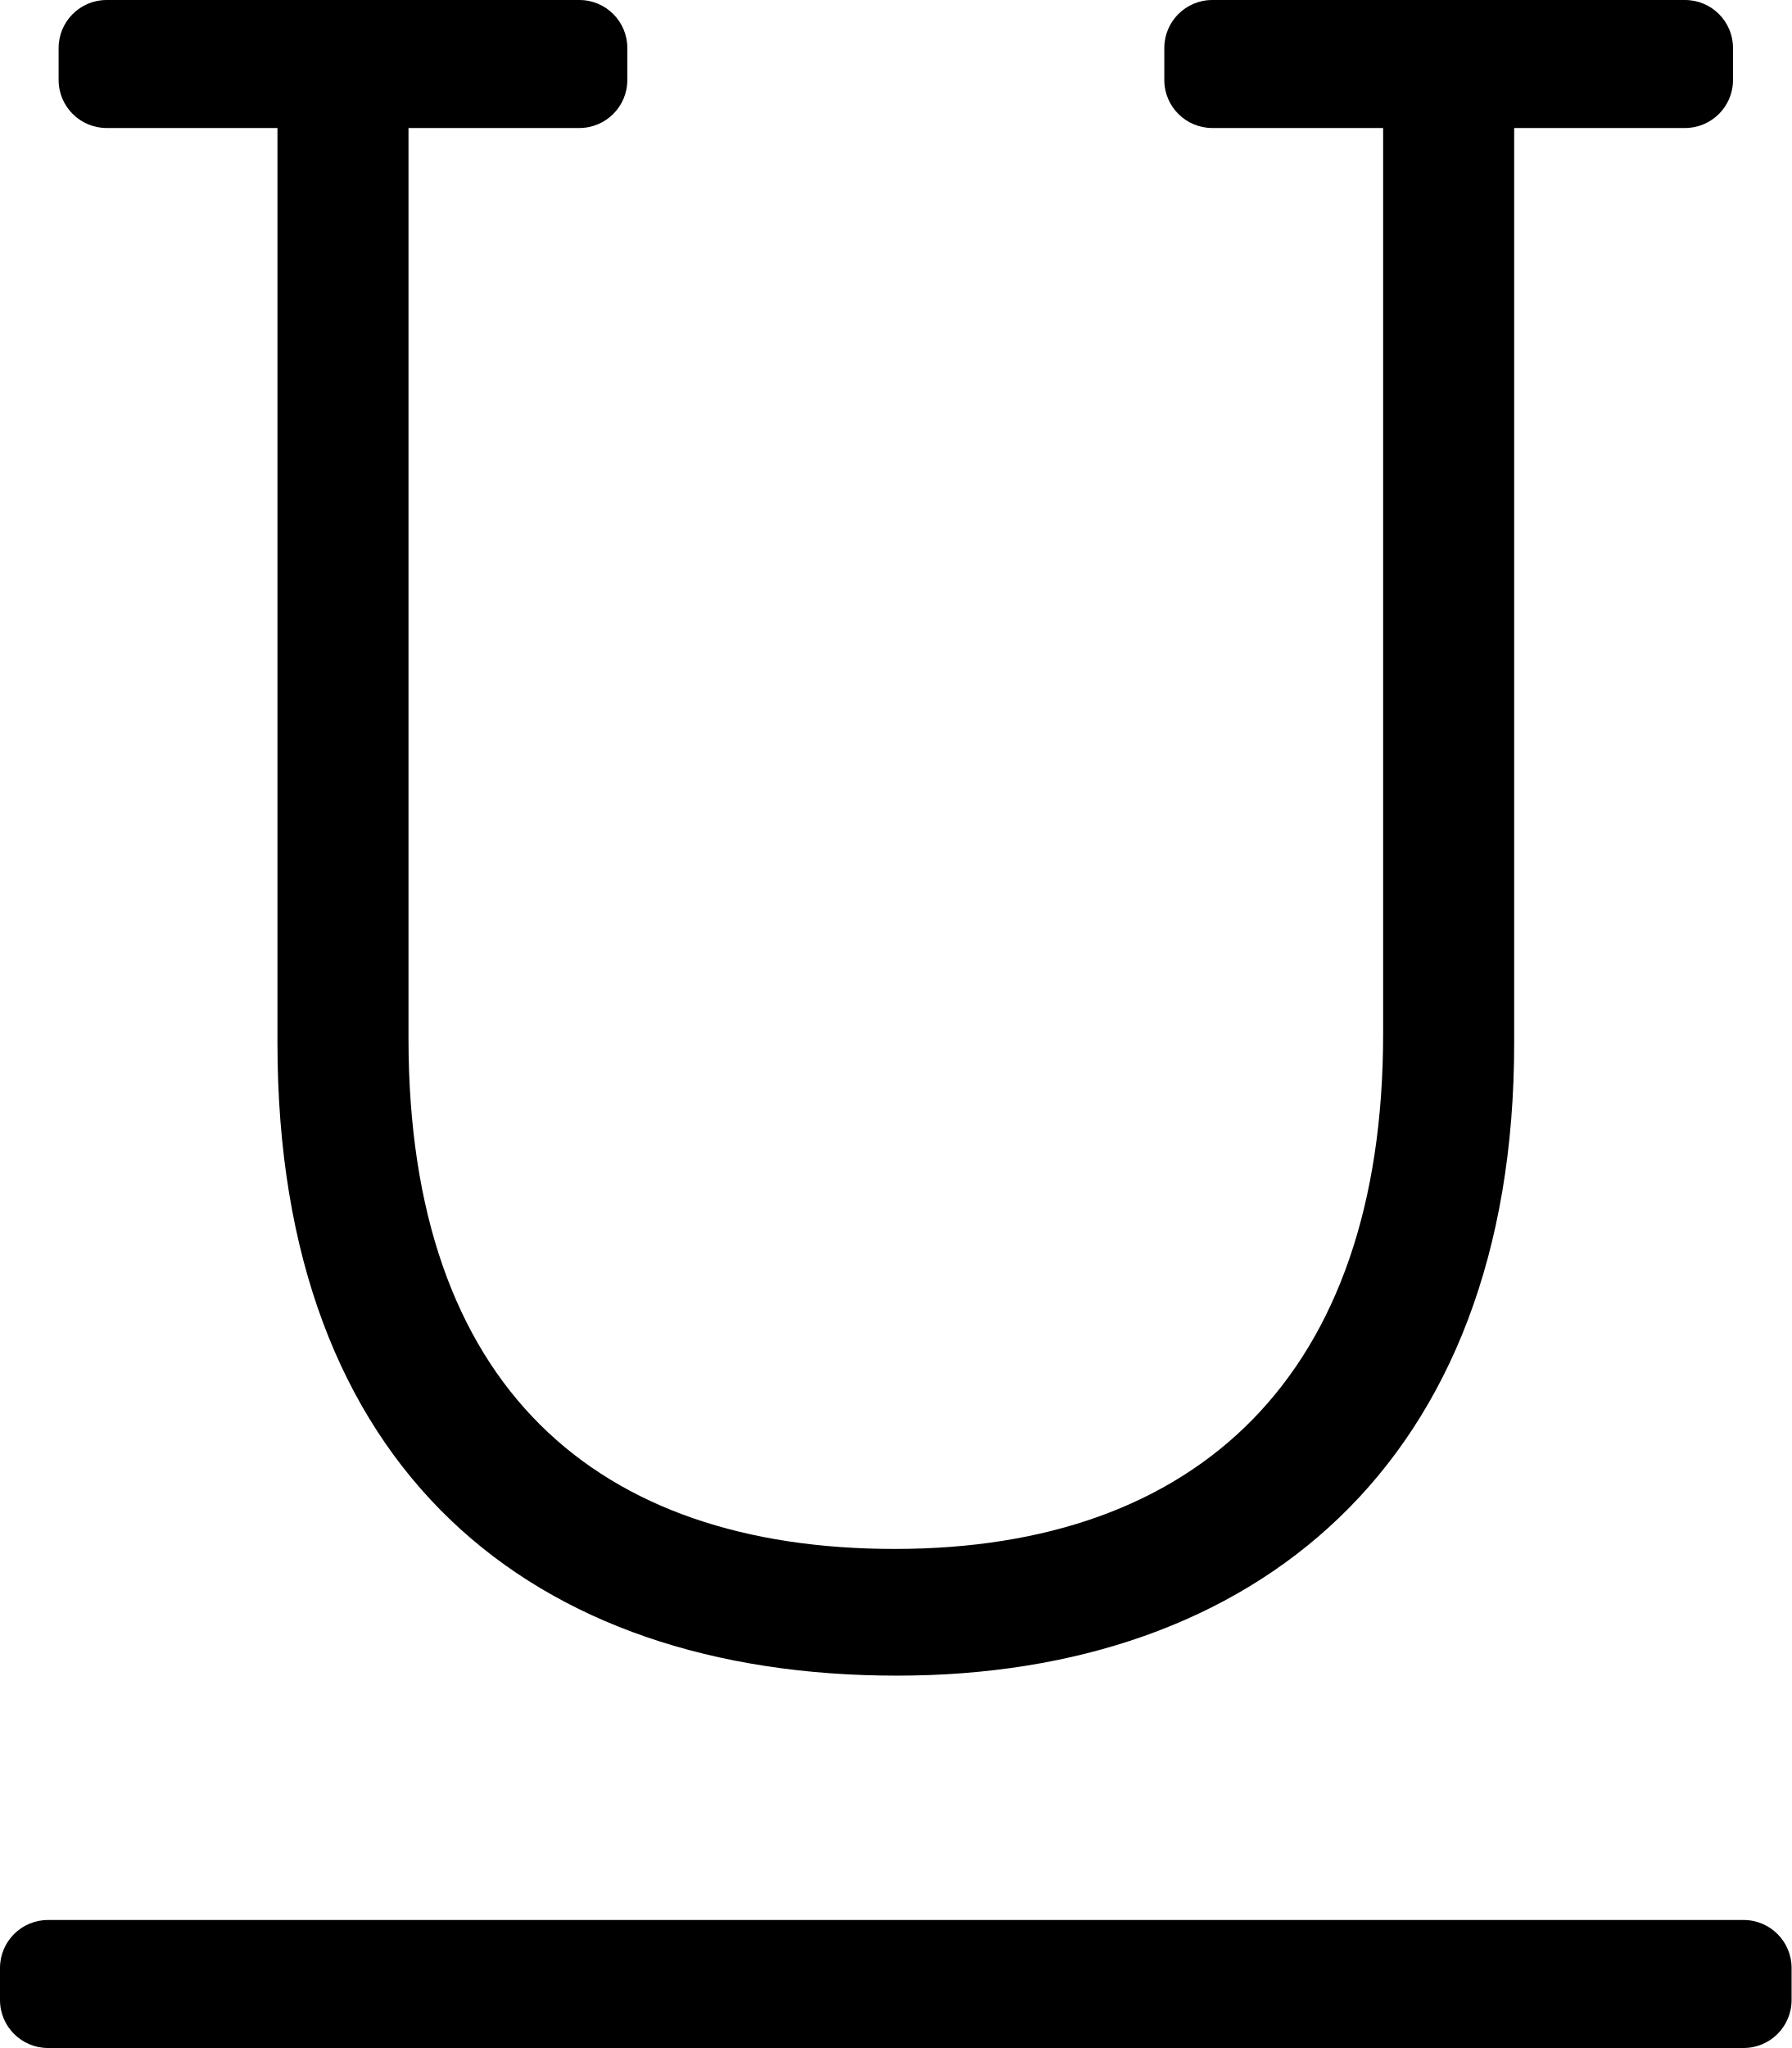
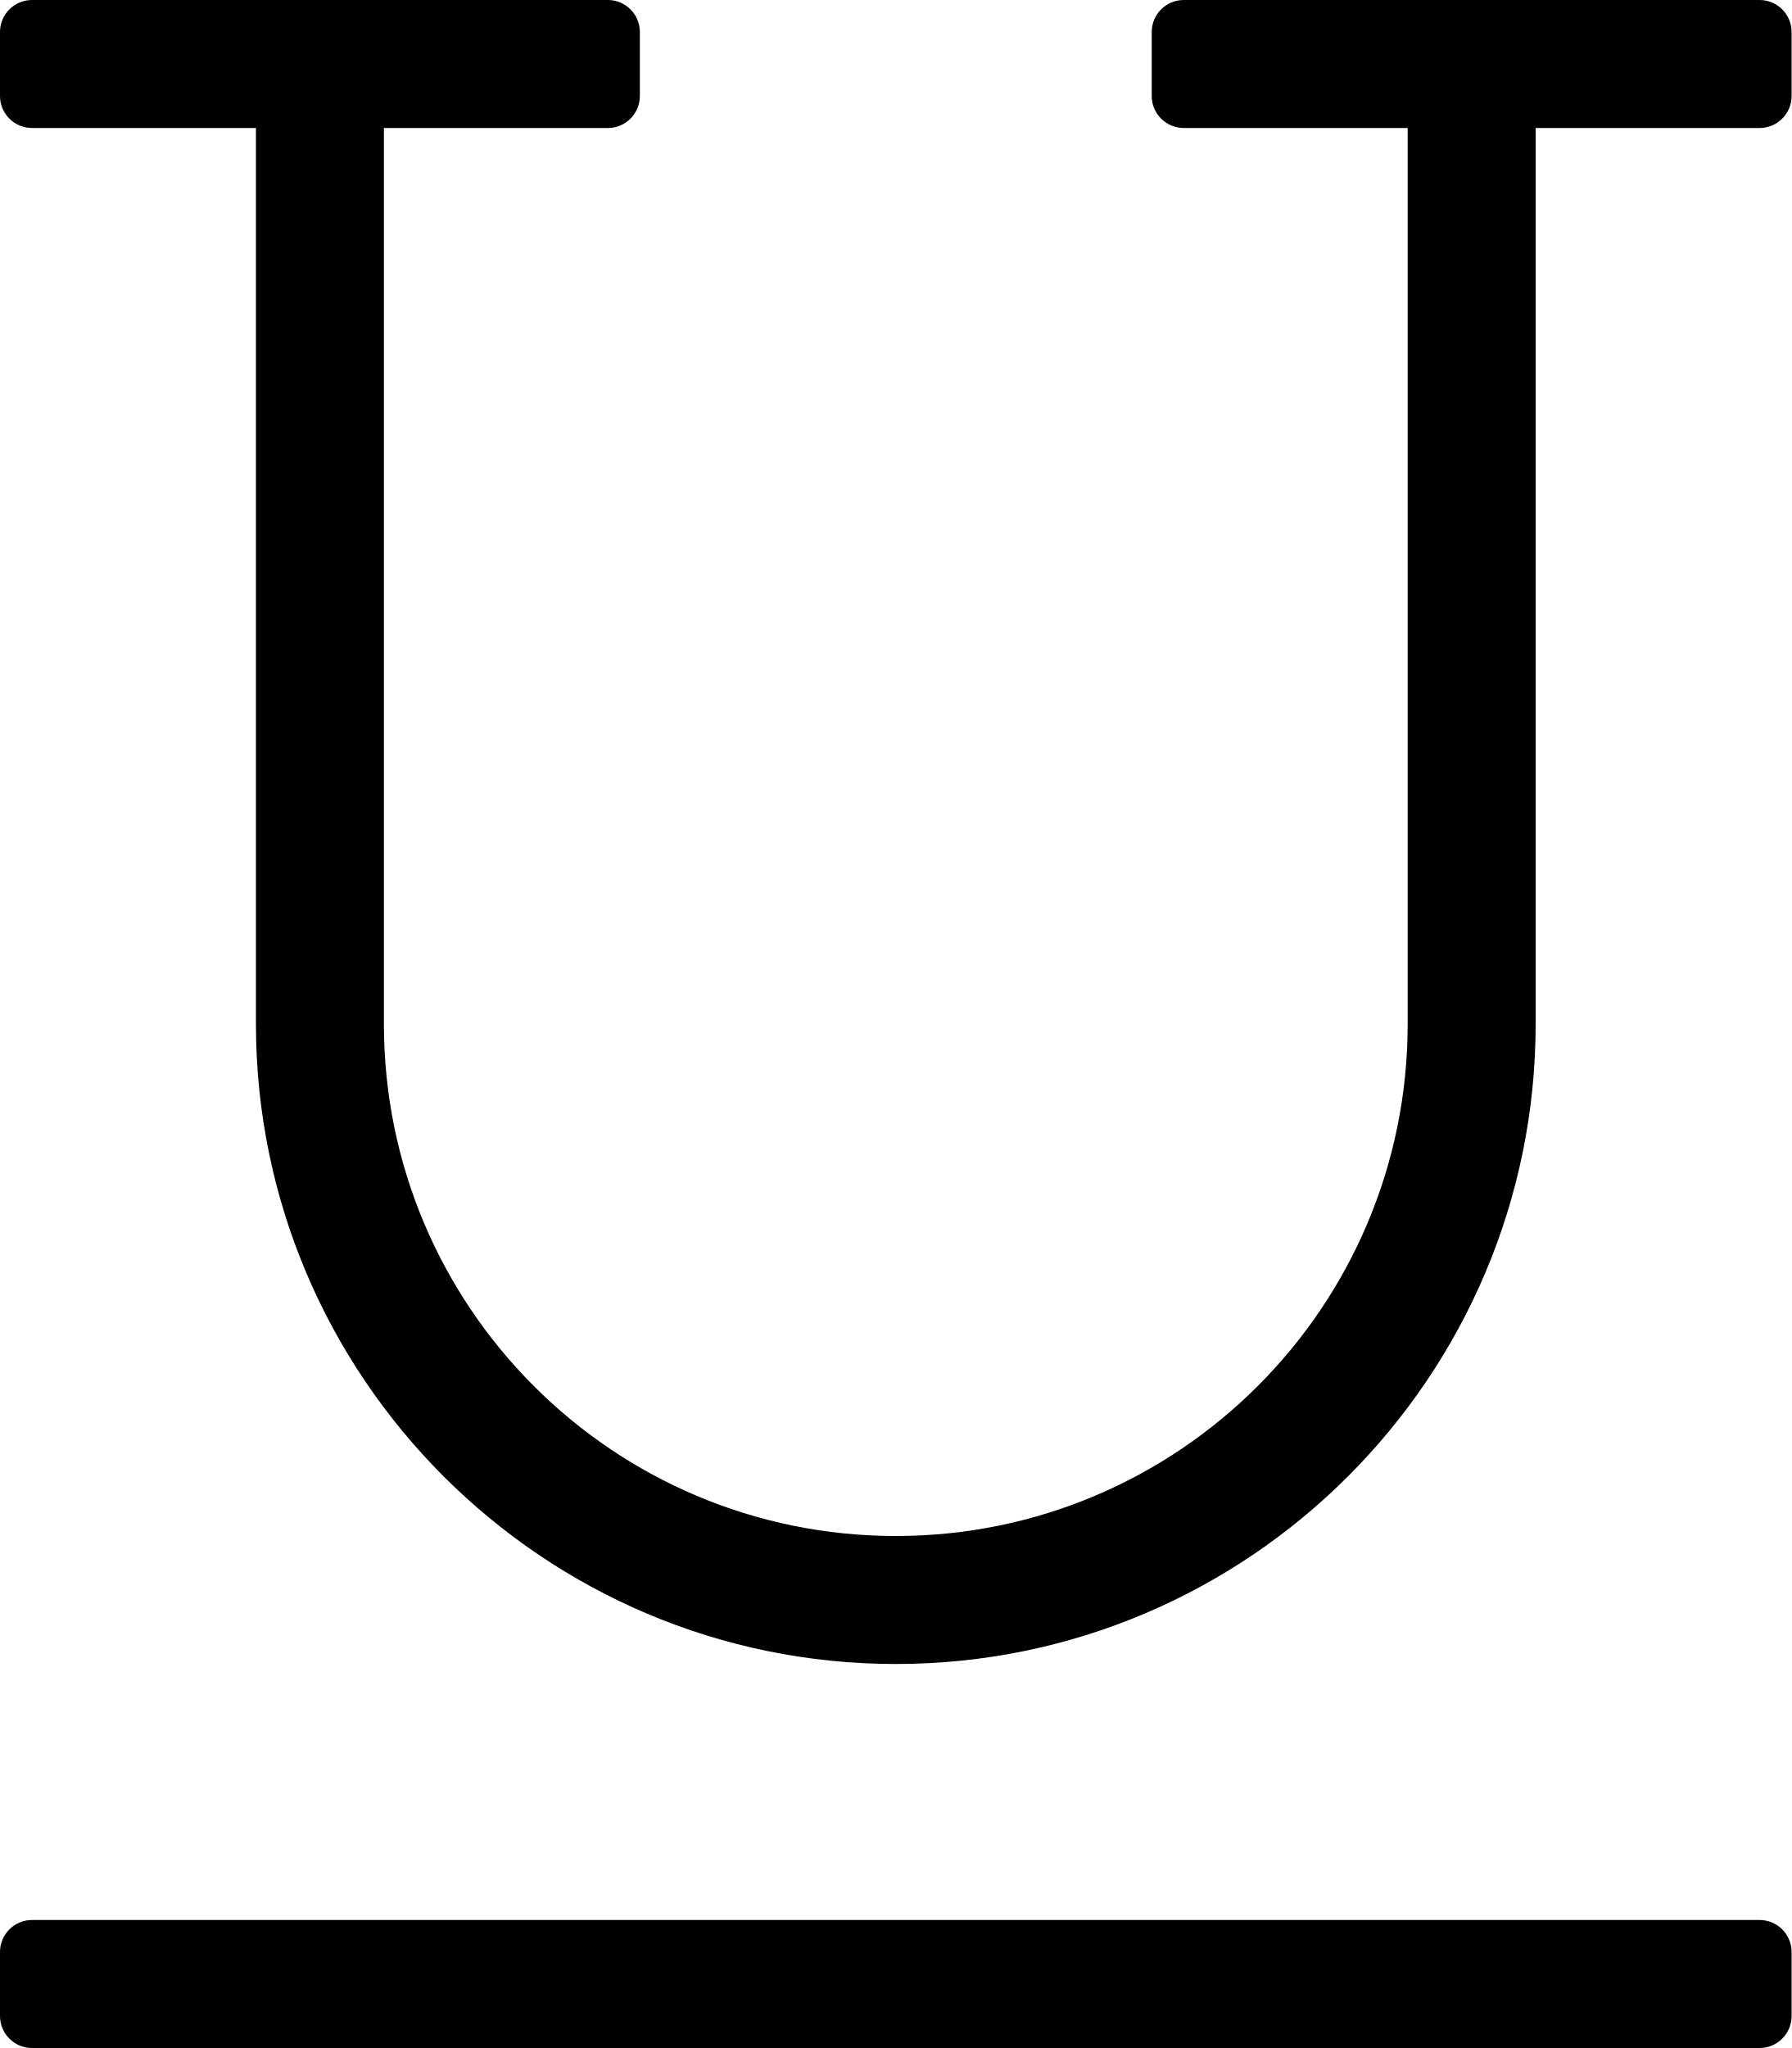
<svg xmlns="http://www.w3.org/2000/svg" viewBox="0 0 448 512">
-   <path d="M0 500v-8c0-6.627 5.373-12 12-12h424c6.627 0 12 5.373 12 12v8c0 6.627-5.373 12-12 12H12c-6.627 0-12-5.373-12-12zM291.142 12v8c0 6.627 5.373 12 12 12h42.72v226.509c0 85.451-46.451 128.726-122.145 128.726-74.322 0-121.569-40.289-121.569-127.572V32h42.721c6.627 0 12-5.373 12-12v-8c0-6.627-5.373-12-12-12H26.659c-6.627 0-12 5.373-12 12v8c0 6.627 5.373 12 12 12H69.38v228.818c0 106.811 63.591 158.094 154.913 158.094 89.287 0 154.337-52.813 154.337-158.094V32h42.721c6.627 0 12-5.373 12-12v-8c0-6.627-5.373-12-12-12H303.142c-6.628 0-12 5.373-12 12z" />
+   <path d="M440 0H296a8 8 0 0 0-8 8v16a8 8 0 0 0 8 8h56v224a128 128 0 0 1-256 0V32h56a8 8 0 0 0 8-8V8a8 8 0 0 0-8-8H8a8 8 0 0 0-8 8v16a8 8 0 0 0 8 8h56v224c0 88.22 71.78 160 160 160s160-71.78 160-160V32h56a8 8 0 0 0 8-8V8a8 8 0 0 0-8-8zm0 480H8a8 8 0 0 0-8 8v16a8 8 0 0 0 8 8h432a8 8 0 0 0 8-8v-16a8 8 0 0 0-8-8z" />
</svg>
